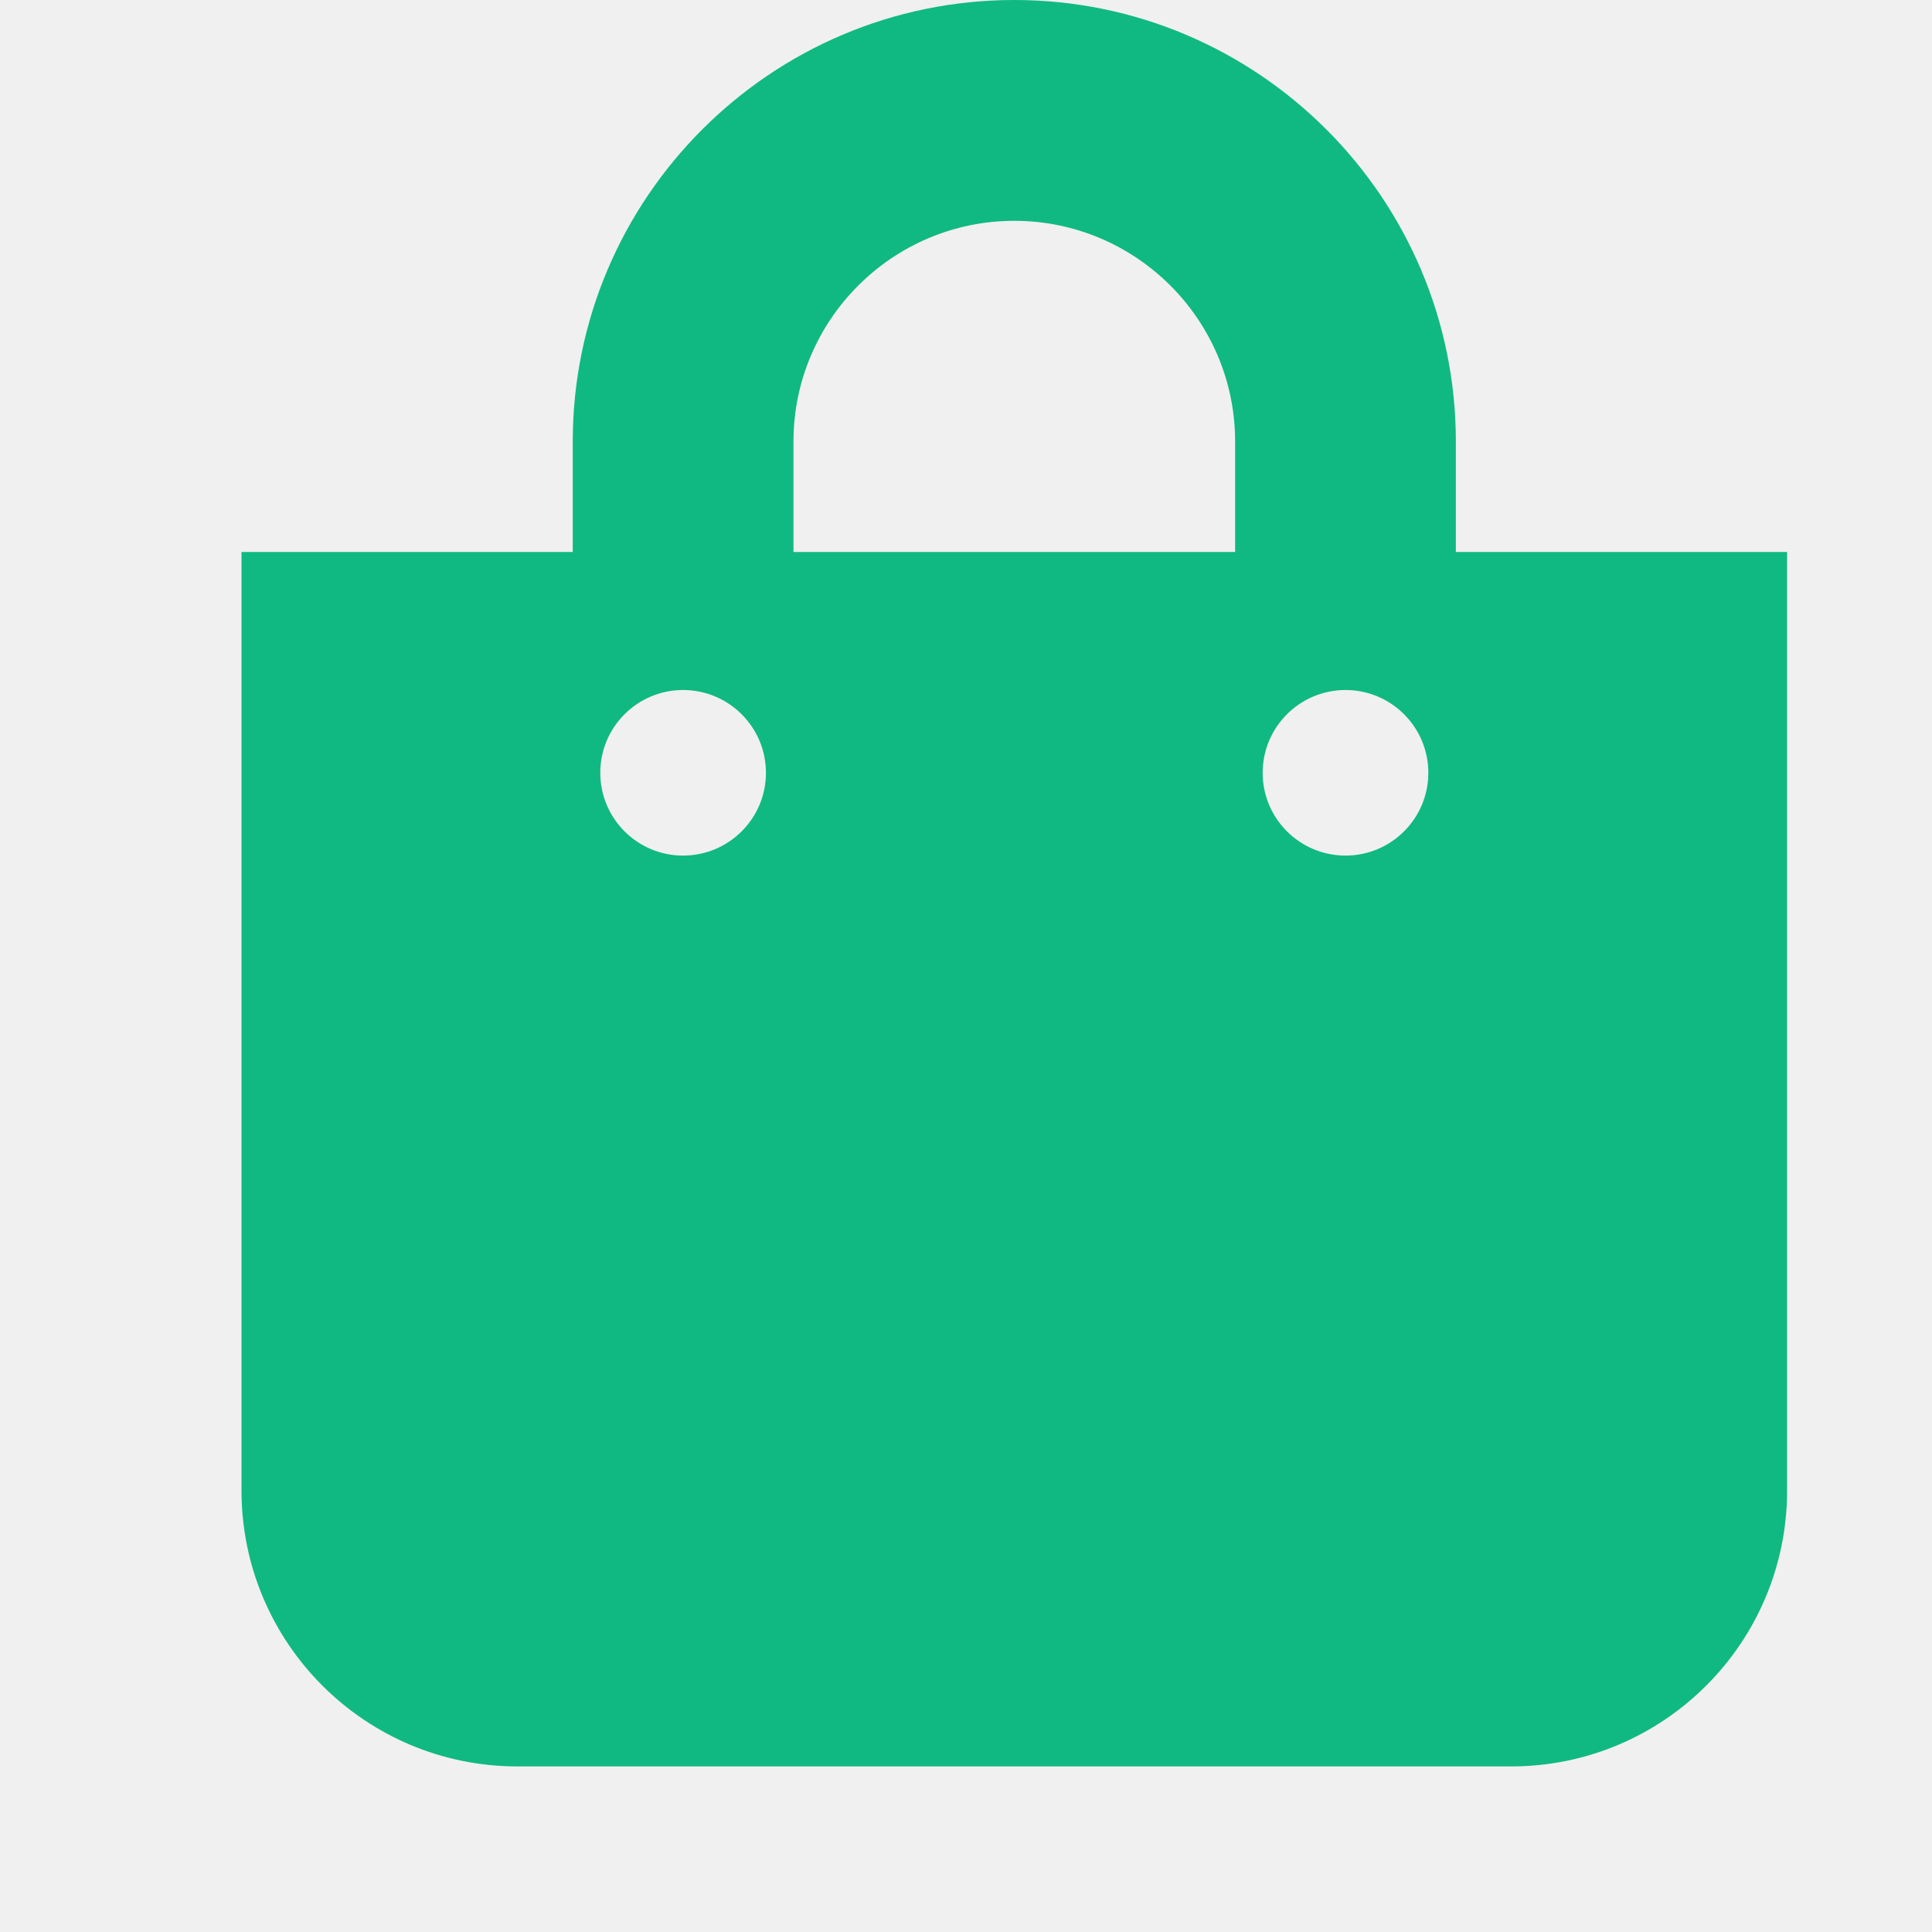
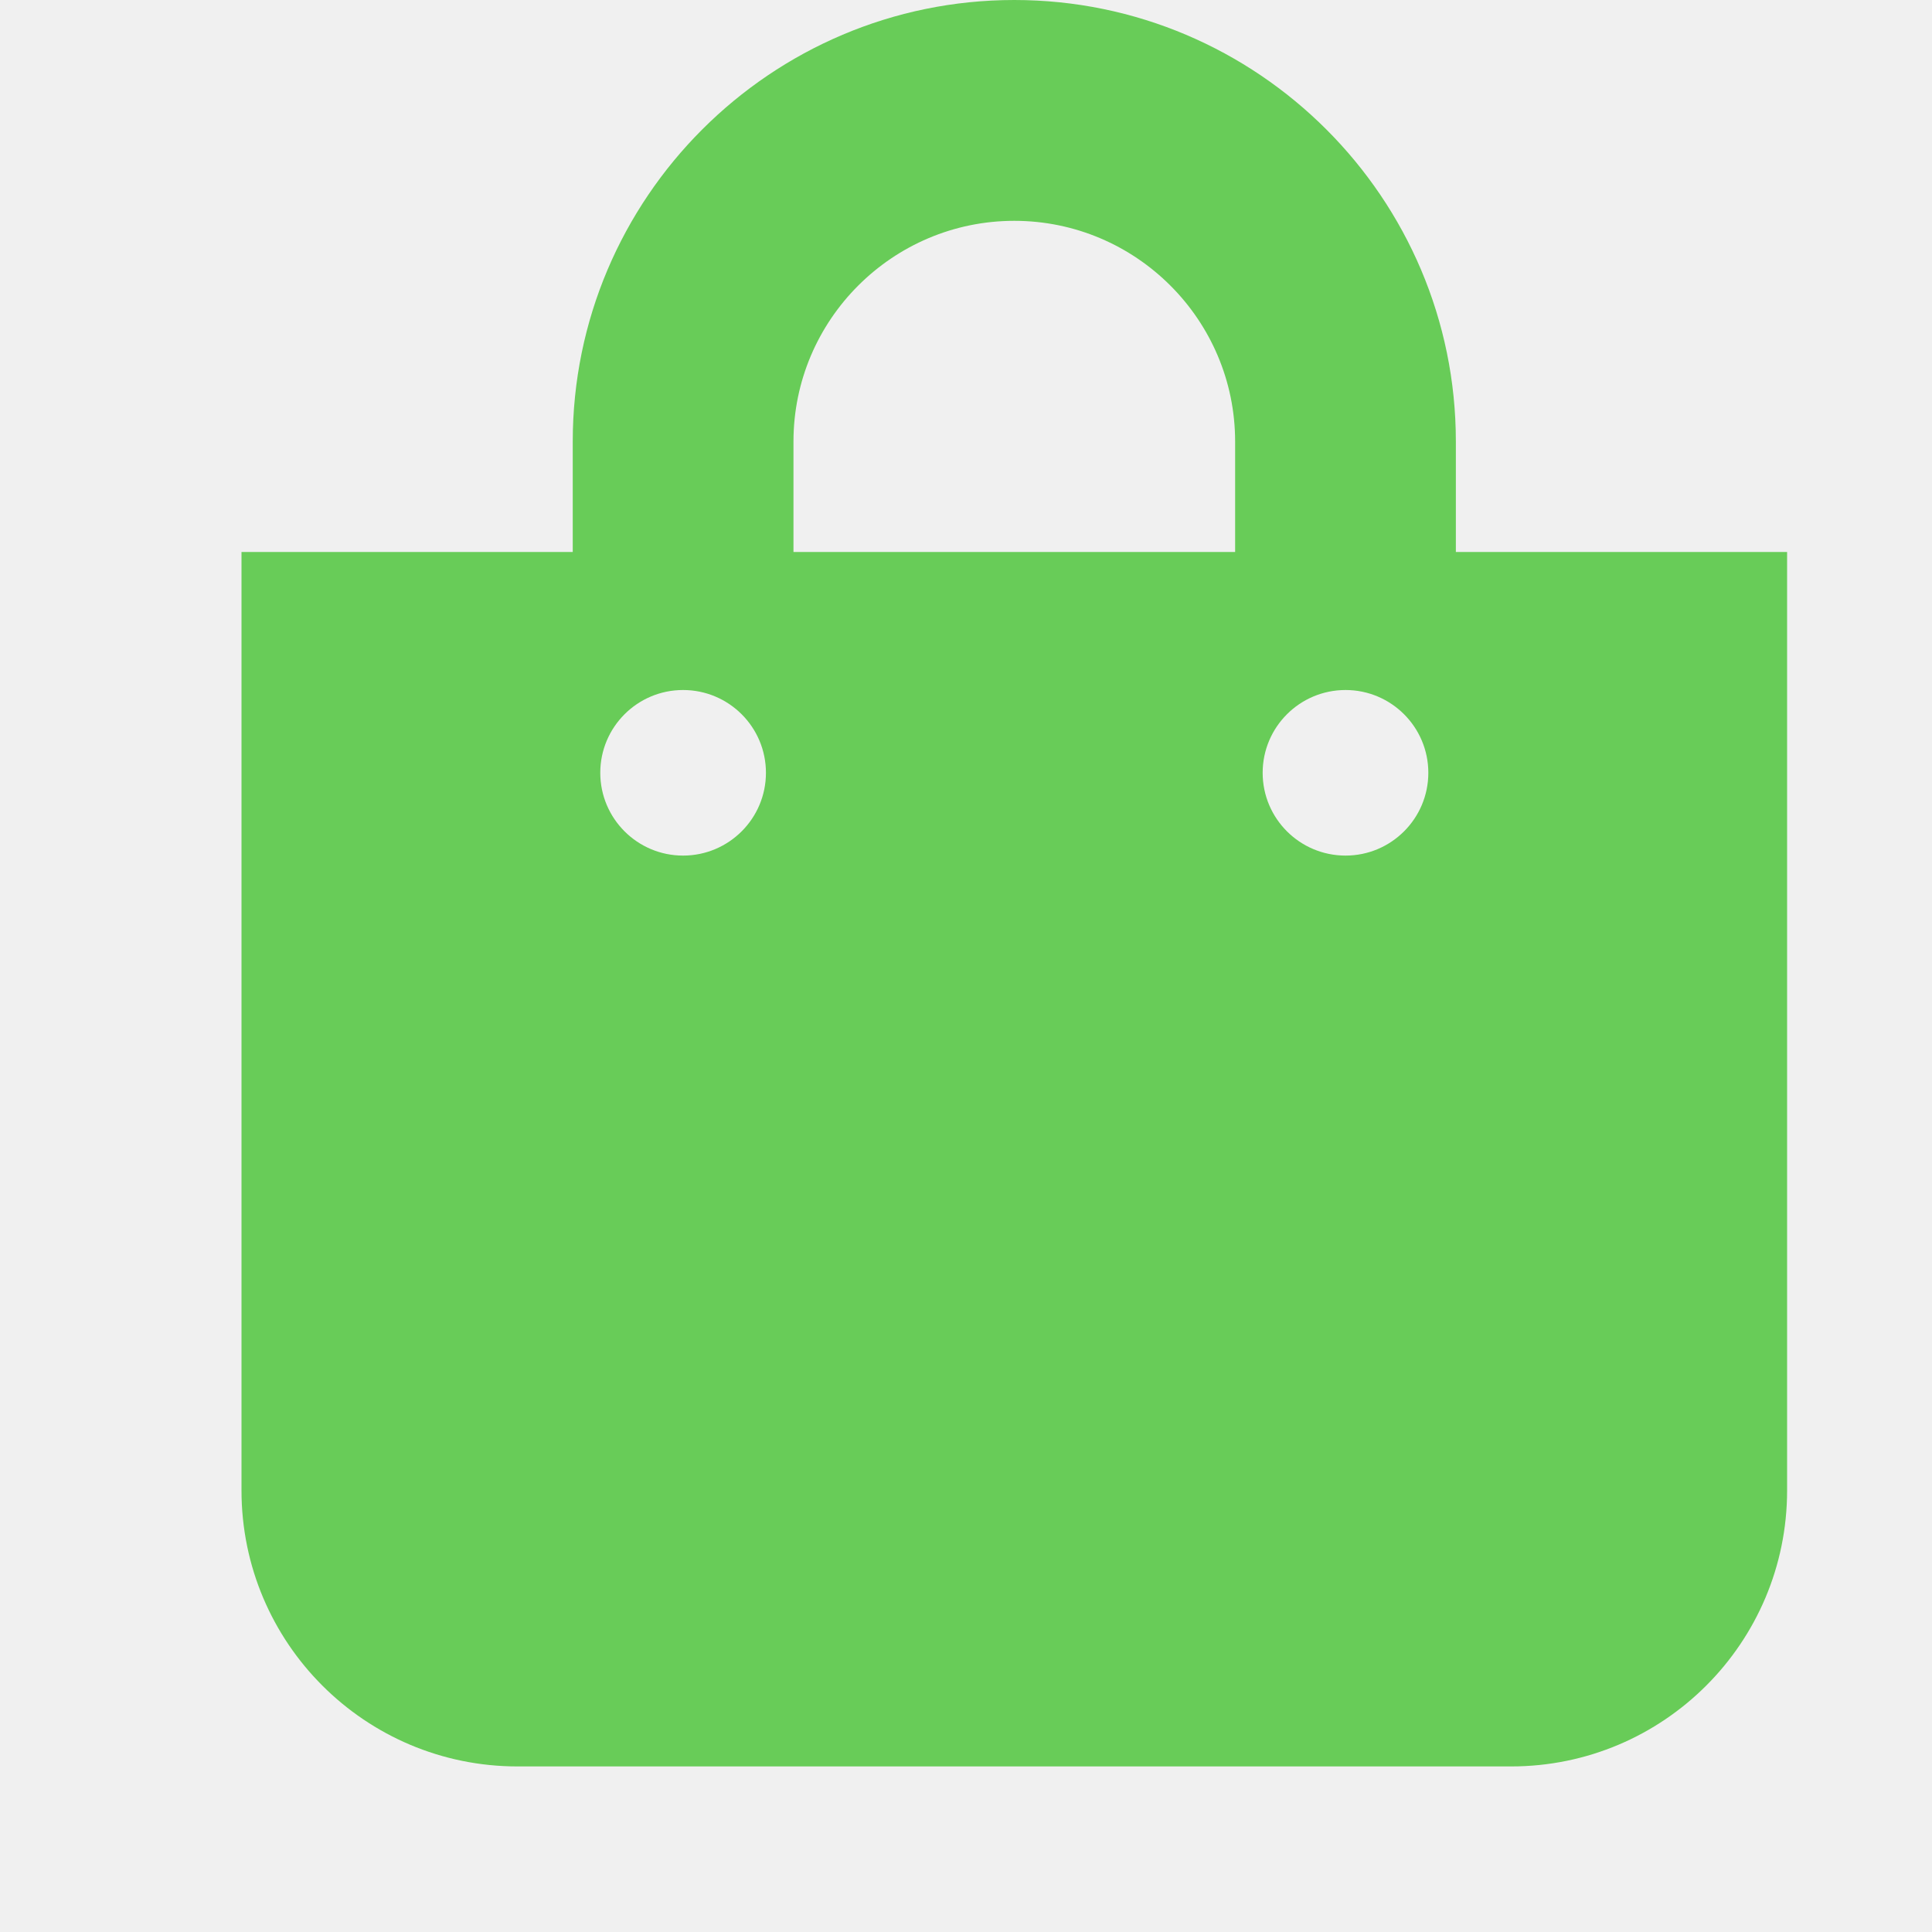
<svg xmlns="http://www.w3.org/2000/svg" width="20" height="20" viewBox="0 0 15 20" fill="none">
  <g clip-path="url(#clip0_140:23)">
-     <path d="M12.571 5.714V4.571C12.571 2.051 10.521 0 8 0C5.479 0 3.429 2.051 3.429 4.571V5.714H0V15.429C0 17.006 1.279 18.286 2.857 18.286H13.143C14.721 18.286 16 17.006 16 15.429V5.714H12.571ZM5.714 4.571C5.714 3.311 6.74 2.286 8 2.286C9.26 2.286 10.286 3.311 10.286 4.571V5.714H5.714V4.571ZM11.429 8.857C10.955 8.857 10.571 8.473 10.571 8C10.571 7.527 10.955 7.143 11.429 7.143C11.902 7.143 12.286 7.527 12.286 8C12.286 8.473 11.902 8.857 11.429 8.857ZM4.571 8.857C4.098 8.857 3.714 8.473 3.714 8C3.714 7.527 4.098 7.143 4.571 7.143C5.045 7.143 5.429 7.527 5.429 8C5.429 8.473 5.045 8.857 4.571 8.857Z" fill="#10B981" />
+     <path d="M12.571 5.714V4.571C12.571 2.051 10.521 0 8 0C5.479 0 3.429 2.051 3.429 4.571V5.714H0V15.429C0 17.006 1.279 18.286 2.857 18.286H13.143C14.721 18.286 16 17.006 16 15.429V5.714H12.571ZM5.714 4.571C5.714 3.311 6.74 2.286 8 2.286C9.26 2.286 10.286 3.311 10.286 4.571V5.714H5.714V4.571ZM11.429 8.857C10.955 8.857 10.571 8.473 10.571 8C10.571 7.527 10.955 7.143 11.429 7.143C11.902 7.143 12.286 7.527 12.286 8C12.286 8.473 11.902 8.857 11.429 8.857ZM4.571 8.857C4.098 8.857 3.714 8.473 3.714 8C3.714 7.527 4.098 7.143 4.571 7.143C5.045 7.143 5.429 7.527 5.429 8C5.429 8.473 5.045 8.857 4.571 8.857Z" fill="#68CC58" />
  </g>
  <defs>
    <clipPath id="clip0_140:23">
      <rect width="16" height="18.286" fill="white" />
    </clipPath>
  </defs>
</svg>
